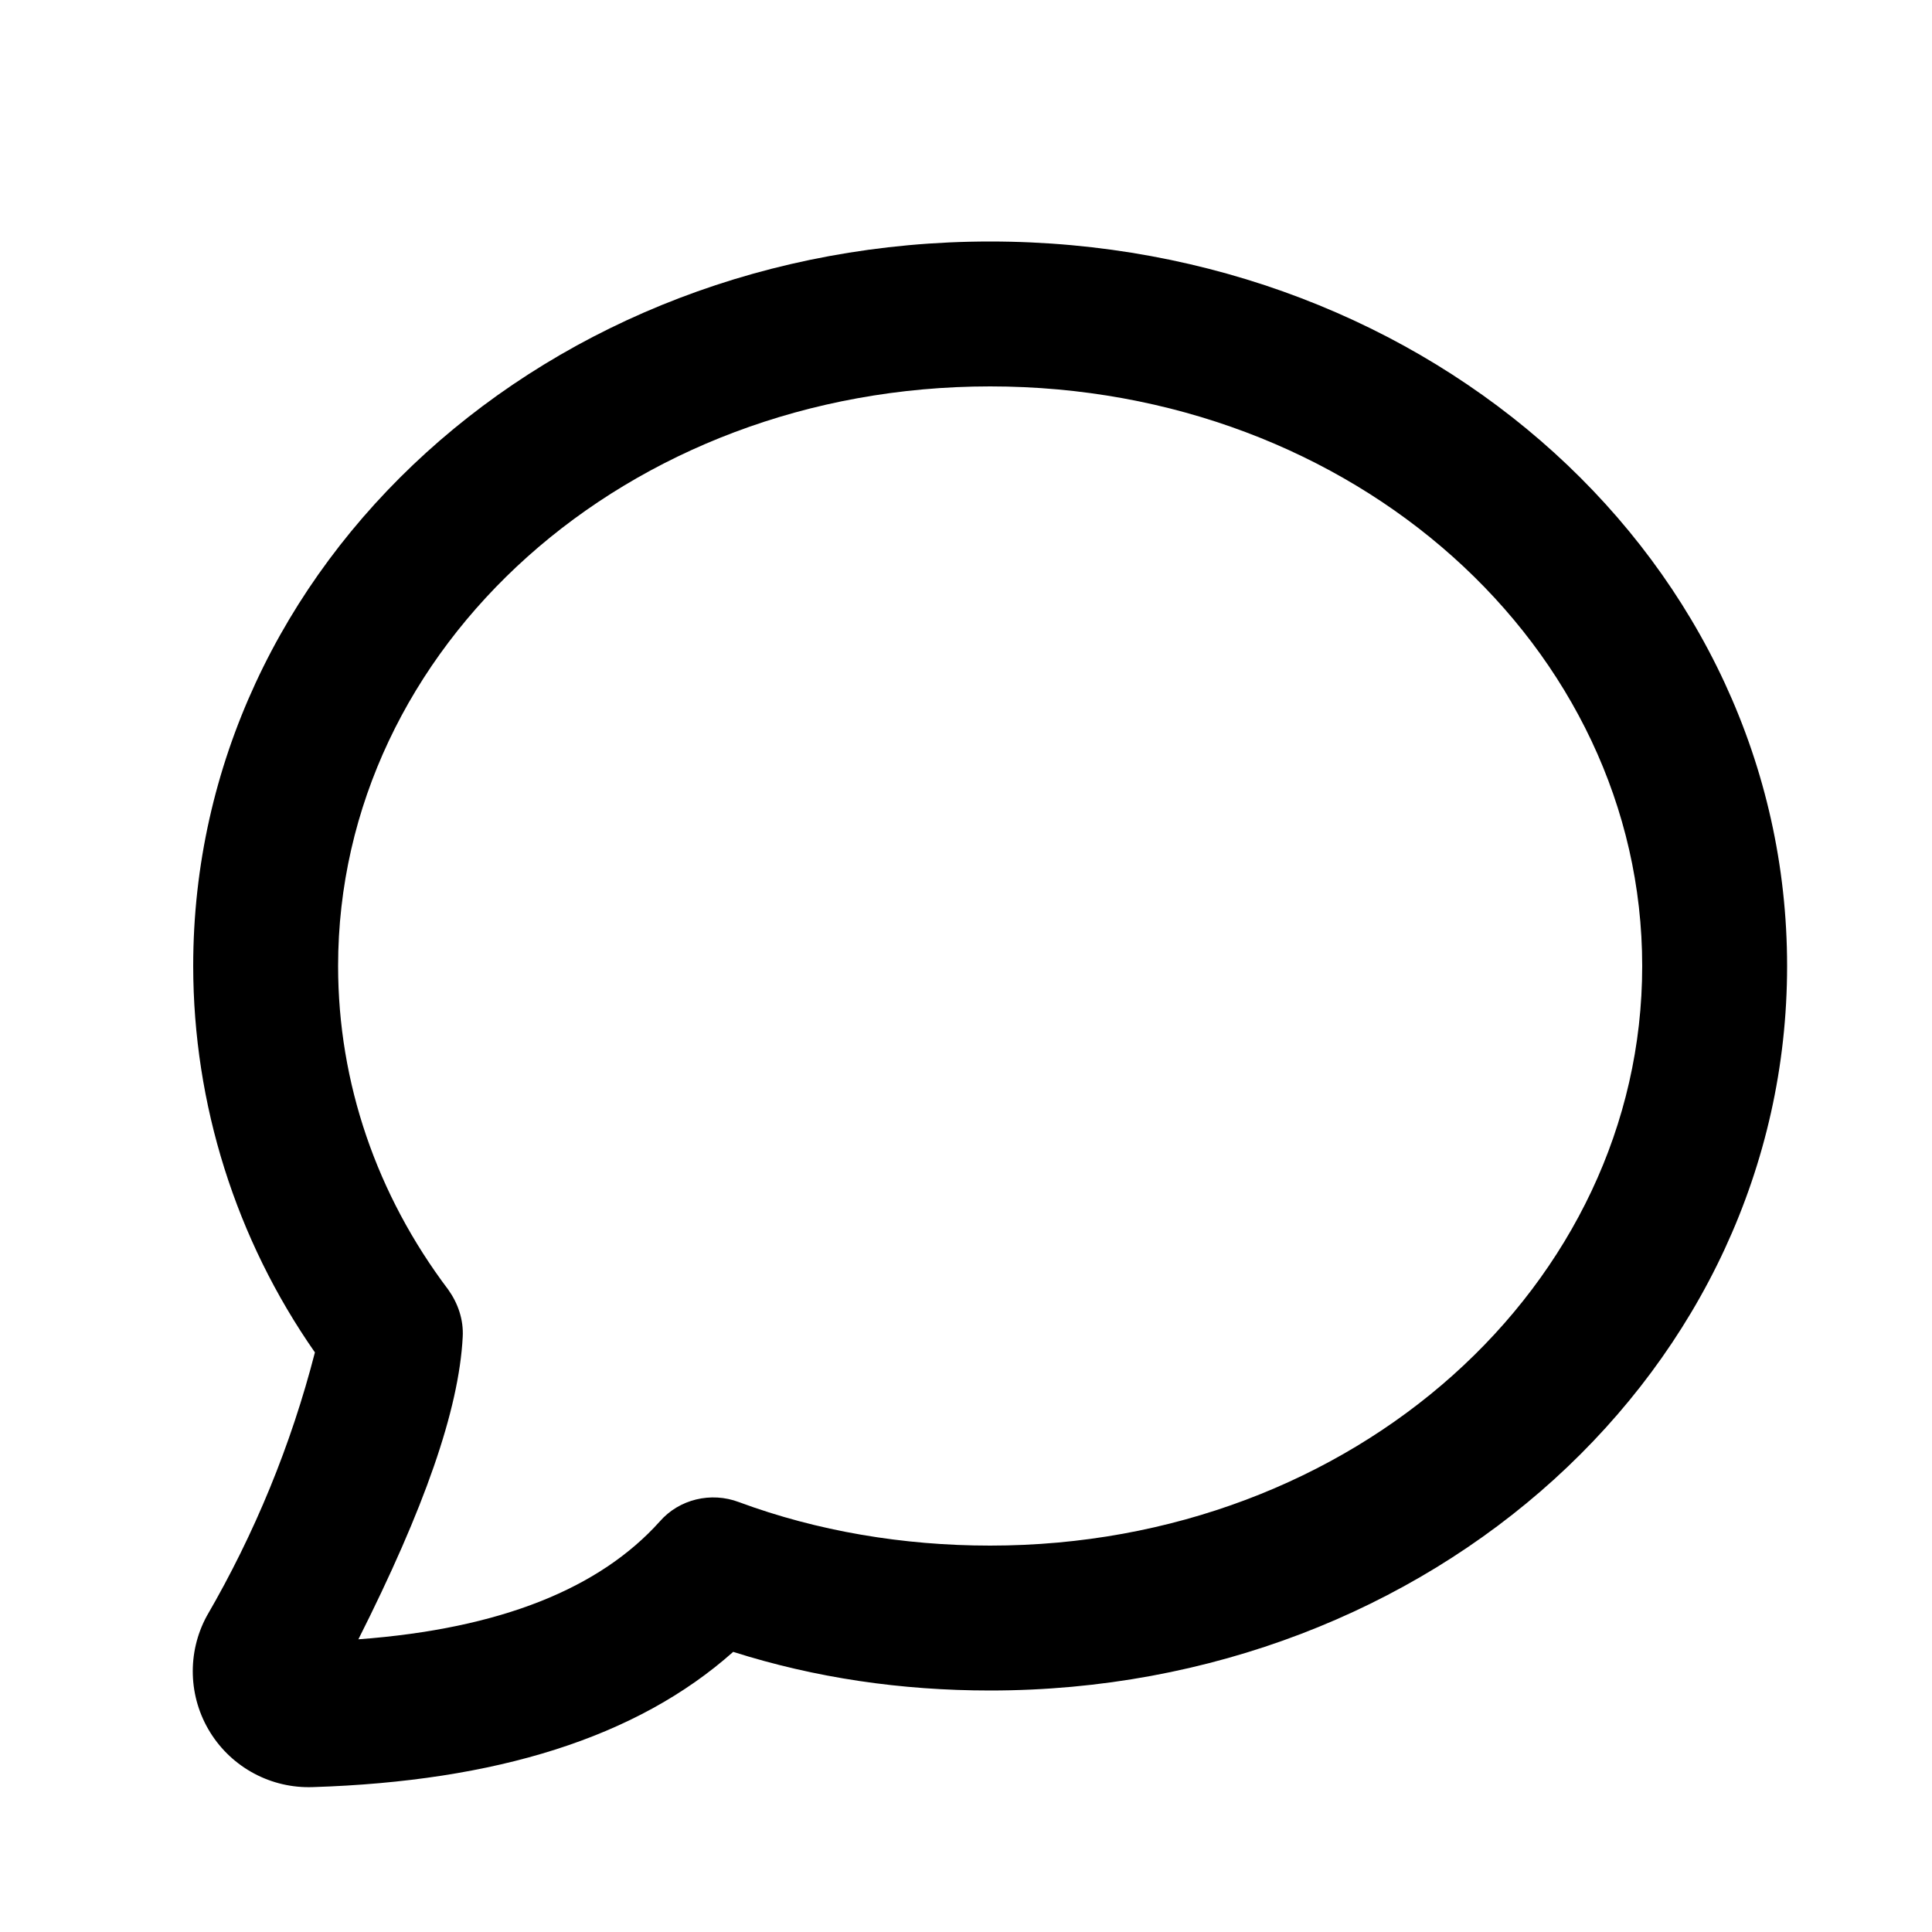
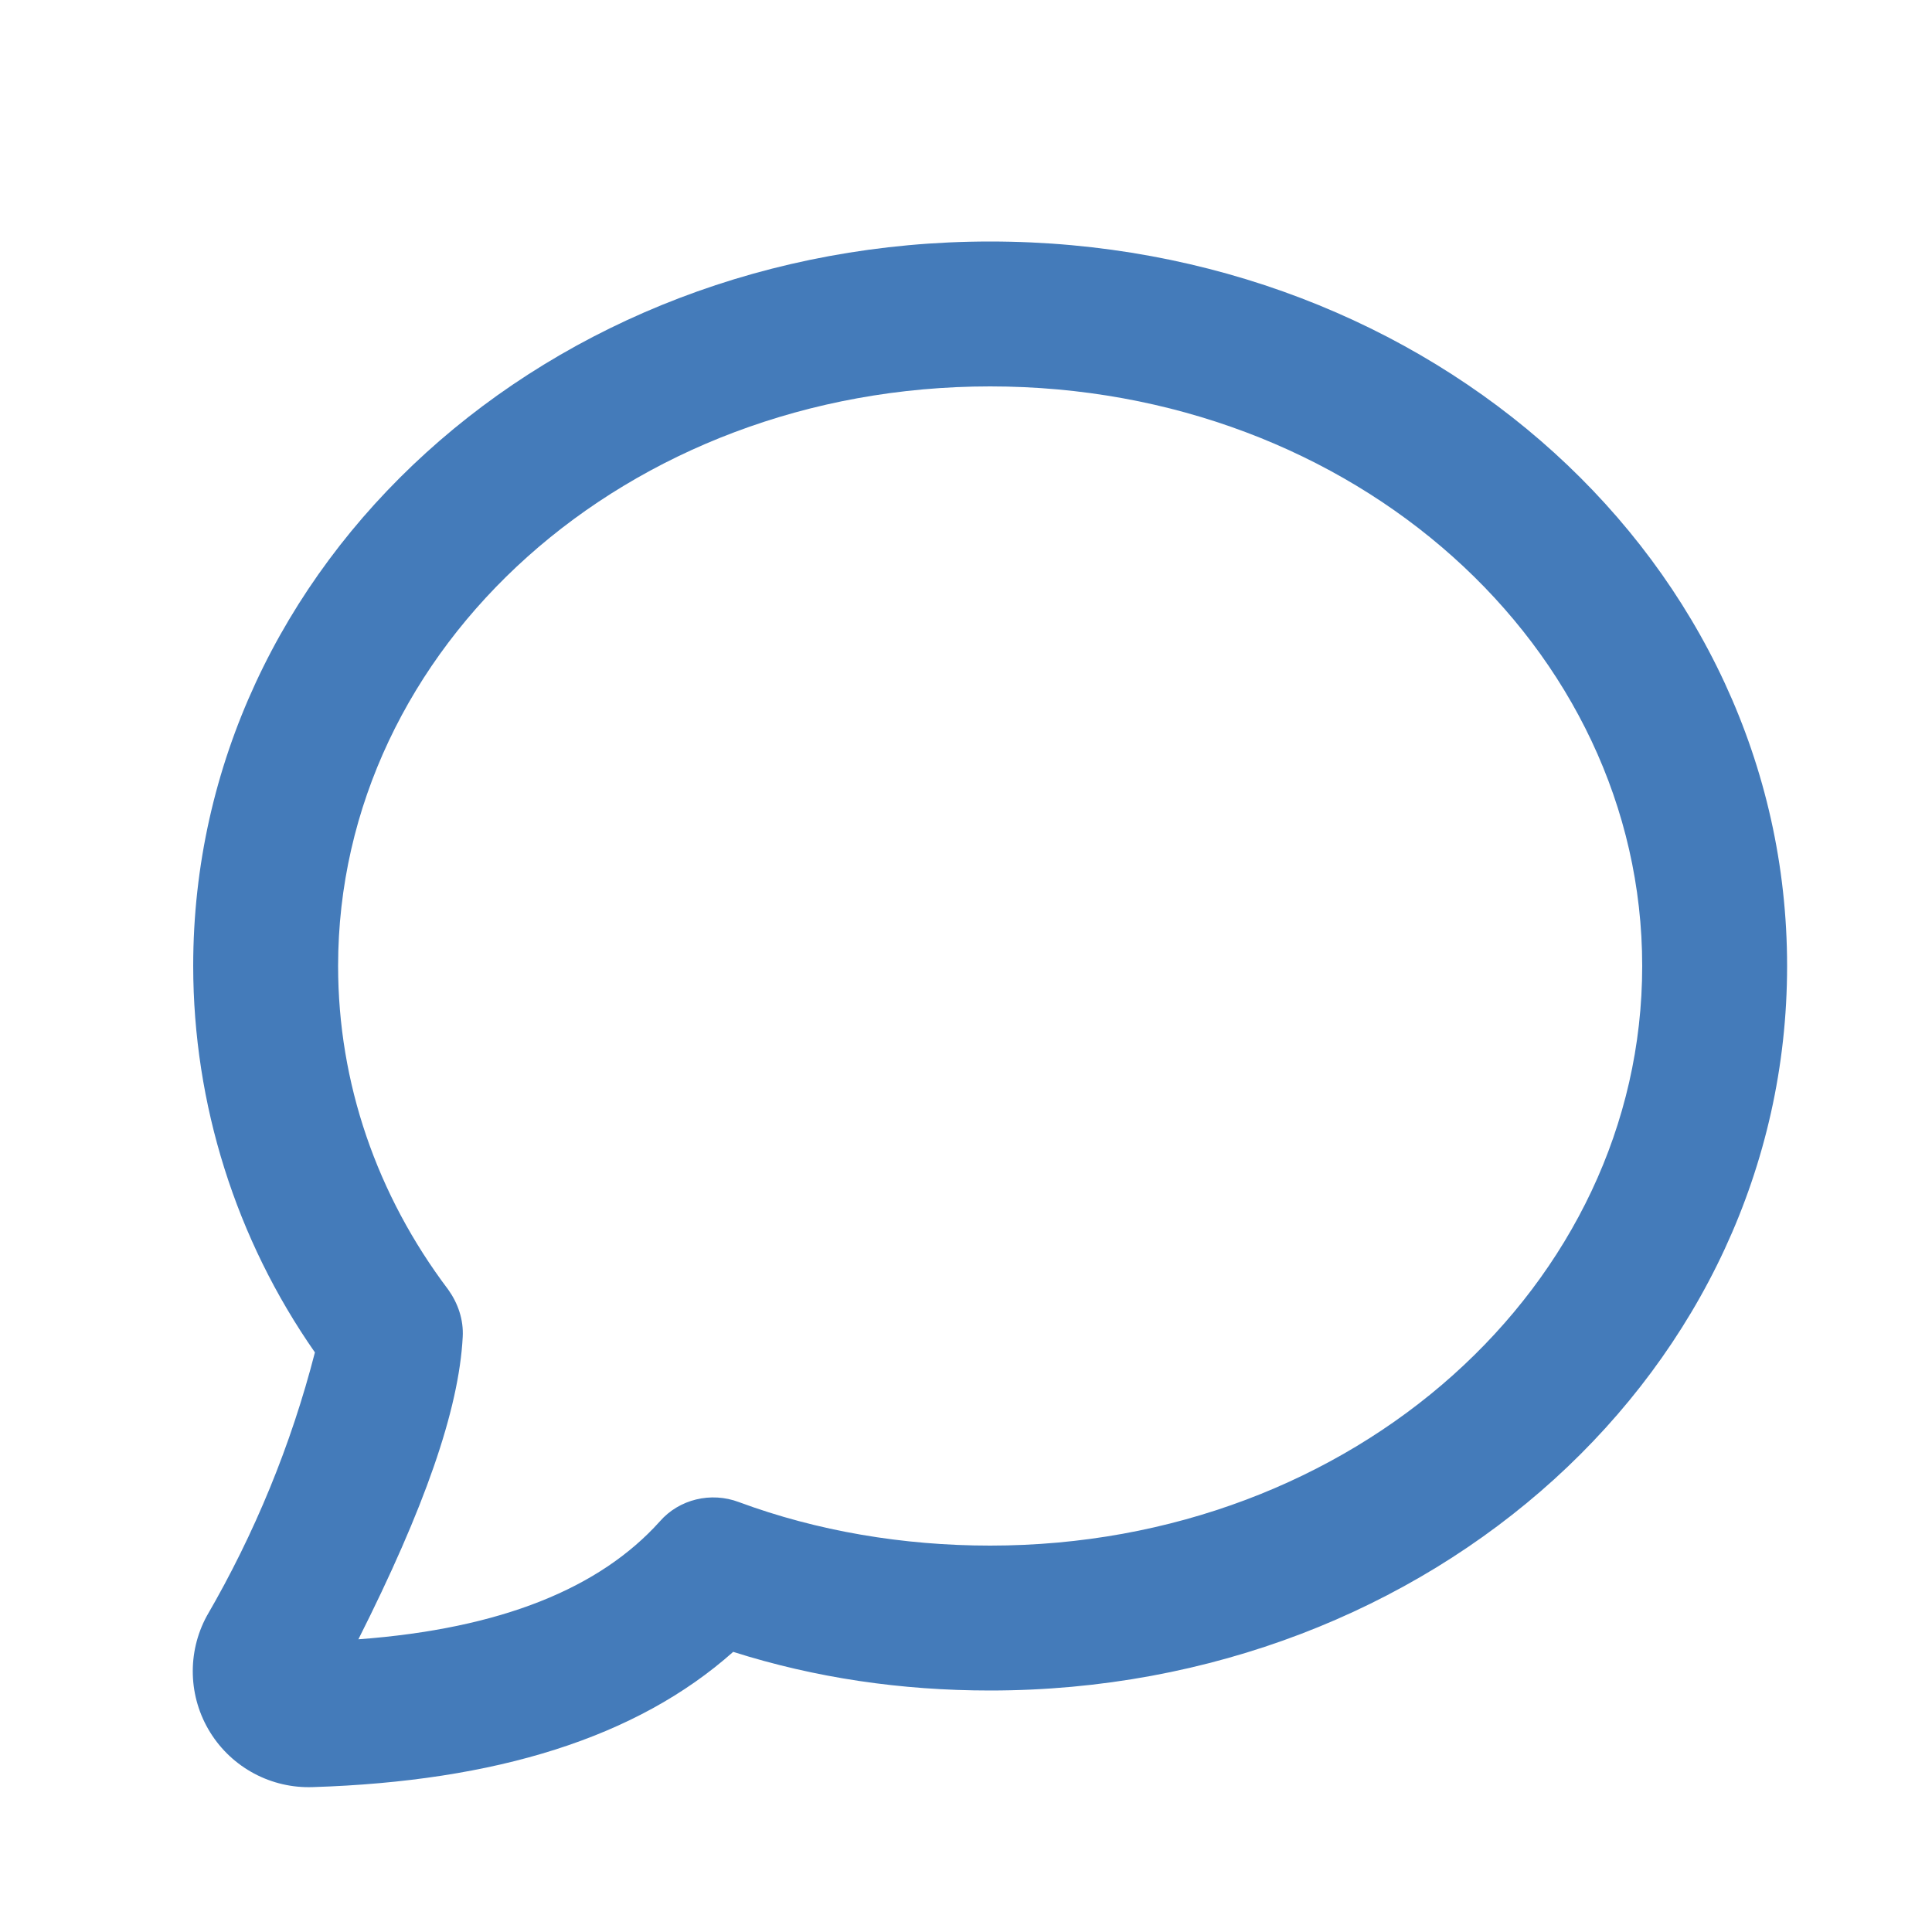
<svg xmlns="http://www.w3.org/2000/svg" width="20" height="20" viewBox="0 0 20 20">
  <g id="message_outline_20__Page-2" stroke="none" stroke-width="1" fill="none" fill-rule="evenodd">
    <g id="message_outline_20__message_outline_20">
      <path id="message_outline_20__Shape" opacity=".4" d="M0 0h20v20H0z" />
-       <path d="M6.83 15.75c.2-.23.53-.31.82-.2.81.3 1.7.45 2.6.45 3.77 0 6.75-2.7 6.75-6s-2.98-6-6.75-6S3.5 6.7 3.5 10c0 1.21.4 2.37 1.14 3.35.1.14.16.31.15.49-.04.76-.4 1.78-1.08 3.13 1.48-.11 2.5-.53 3.12-1.22ZM3.24 18.5a1.2 1.2 0 0 1-1.1-1.77A10.77 10.77 0 0 0 3.26 14 7 7 0 0 1 2 10c0-4.17 3.68-7.5 8.25-7.5S18.5 5.83 18.5 10s-3.68 7.5-8.25 7.5c-.92 0-1.81-.13-2.66-.4-1 .89-2.46 1.34-4.35 1.4Z" id="message_outline_20__Icon-Color" fill="currentColor" fill-rule="nonzero" />
+       <path d="M6.83 15.75c.2-.23.53-.31.82-.2.81.3 1.7.45 2.6.45 3.77 0 6.75-2.7 6.75-6s-2.98-6-6.75-6S3.5 6.7 3.5 10c0 1.21.4 2.37 1.14 3.35.1.14.16.31.15.49-.04.76-.4 1.78-1.08 3.13 1.48-.11 2.5-.53 3.12-1.22ZM3.24 18.5a1.2 1.2 0 0 1-1.1-1.77A10.77 10.77 0 0 0 3.26 14 7 7 0 0 1 2 10c0-4.17 3.68-7.5 8.25-7.5S18.5 5.83 18.5 10s-3.68 7.5-8.25 7.5c-.92 0-1.81-.13-2.66-.4-1 .89-2.46 1.34-4.35 1.4Z" id="message_outline_20__Icon-Color" fill="#447bba" fill-rule="nonzero" />
    </g>
  </g>
</svg>
